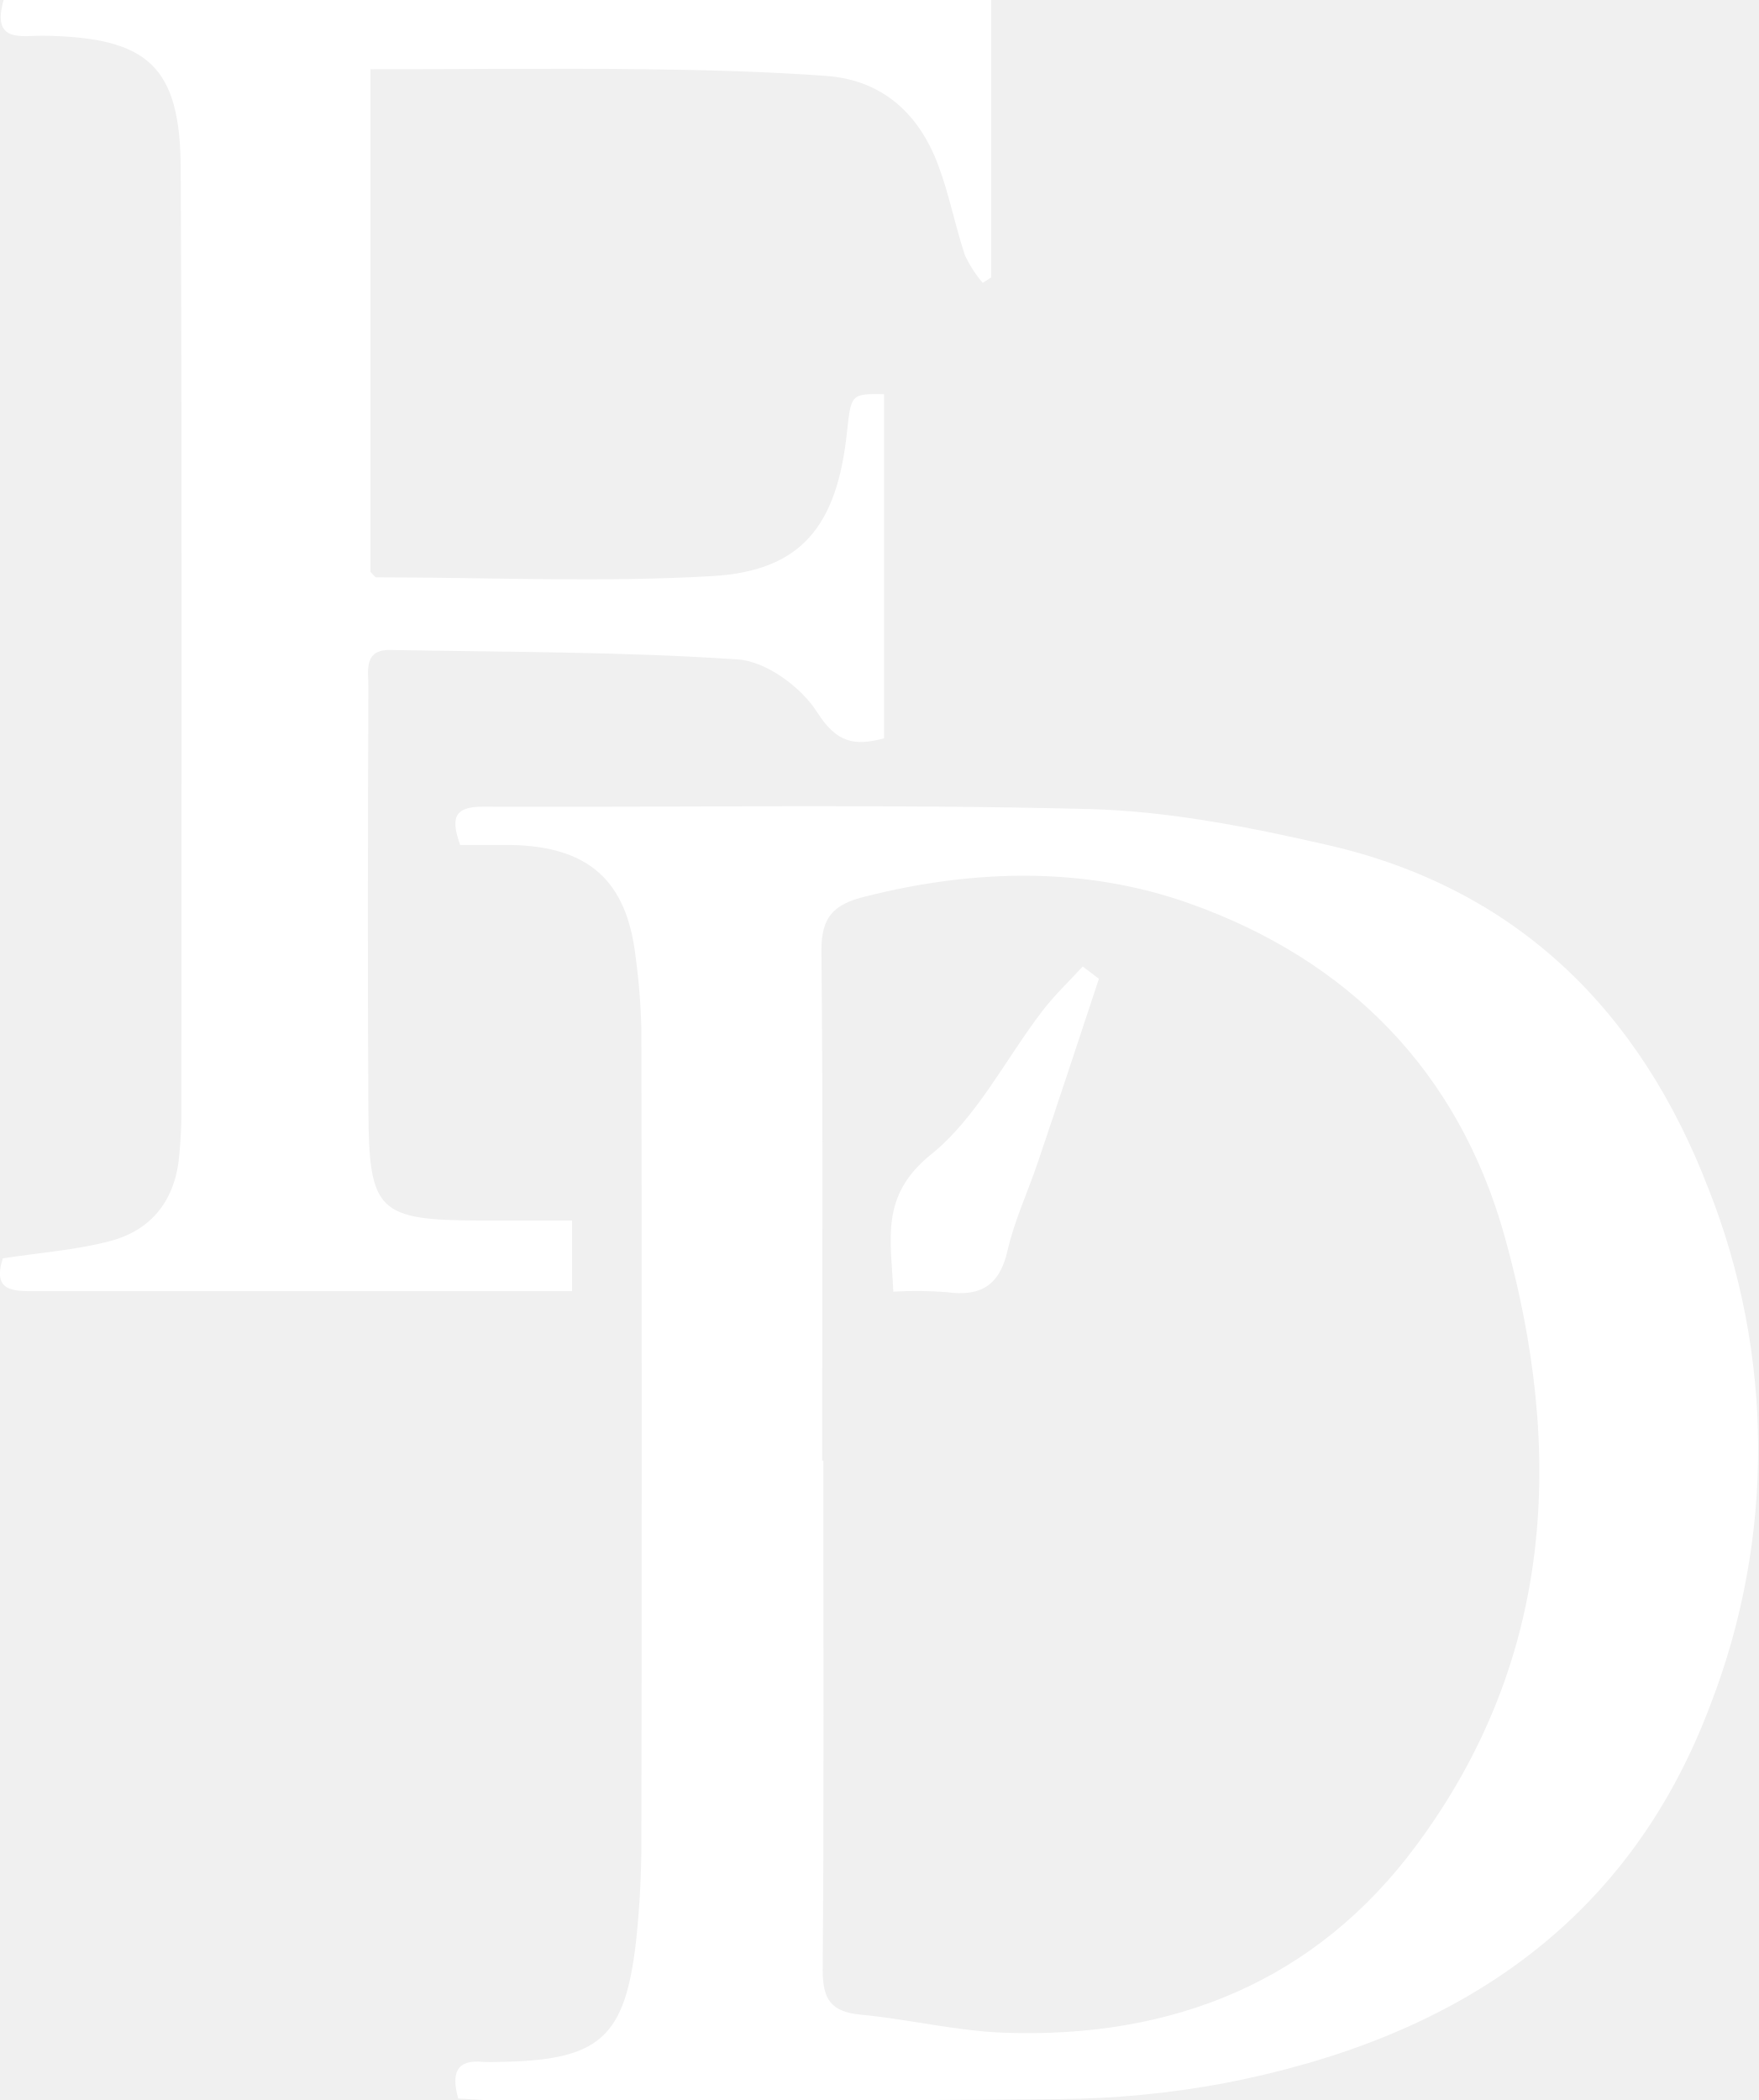
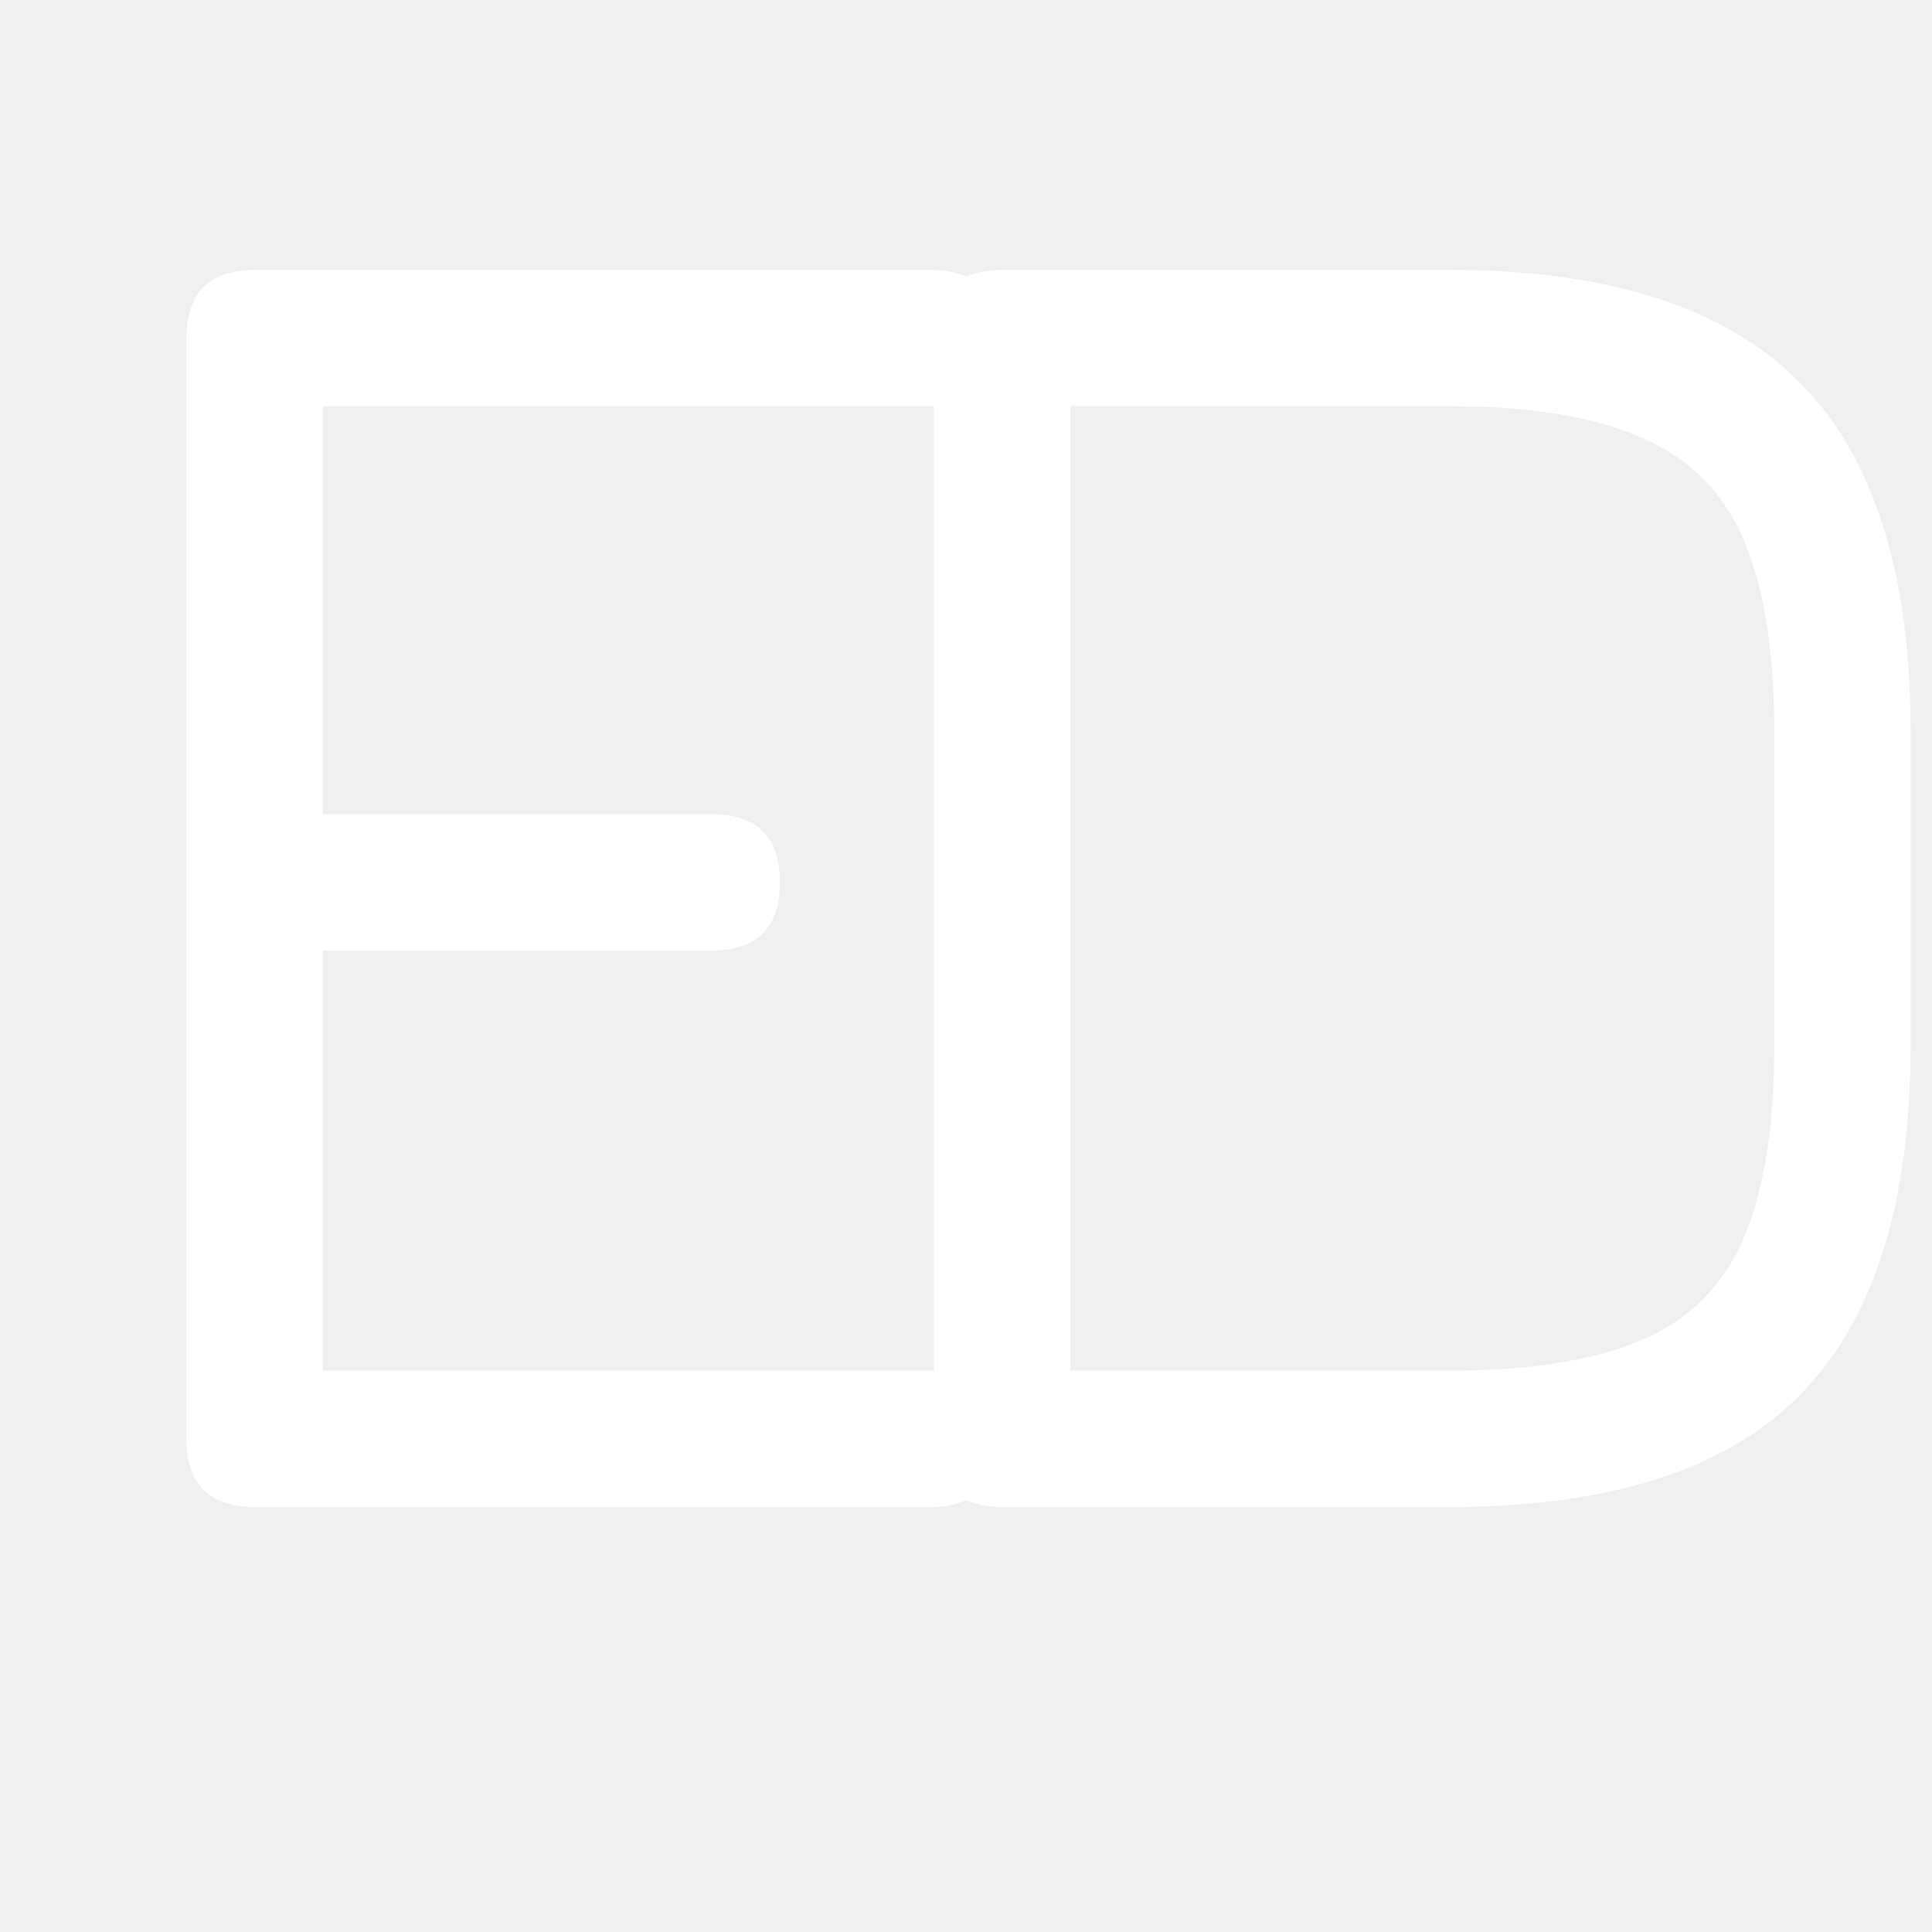
- <svg xmlns="http://www.w3.org/2000/svg" width="36" height="43" viewBox="0 0 36 43" fill="none">
-   <g clip-path="url(#clip0_36_123)">
-     <path d="M9.382 42.969C9.231 42.43 9.36 42.167 9.893 42.22C10 42.226 10.107 42.226 10.214 42.22C12.281 42.191 12.805 41.738 13.029 39.699C13.101 39.008 13.136 38.314 13.133 37.62C13.142 32.113 13.142 26.605 13.133 21.097C13.122 20.59 13.082 20.084 13.013 19.581C12.832 18.032 12.051 17.334 10.472 17.302C10.127 17.302 9.784 17.302 9.422 17.302C9.243 16.794 9.262 16.516 9.881 16.518C14.018 16.534 18.158 16.462 22.293 16.566C23.93 16.608 25.578 16.935 27.181 17.302C31.062 18.189 33.581 20.697 34.982 24.339C36.326 27.733 36.339 31.512 35.019 34.916C33.3 39.485 29.693 41.757 25.089 42.652C23.962 42.864 22.819 42.974 21.672 42.982C17.749 43.023 13.816 43 9.9 43C9.741 42.994 9.584 42.979 9.382 42.969ZM16.834 29.908H16.858C16.858 33.384 16.874 36.86 16.845 40.336C16.845 40.945 17.018 41.195 17.626 41.253C18.605 41.345 19.575 41.587 20.555 41.622C23.998 41.746 26.939 40.584 29.013 37.769C31.82 33.974 32.034 29.714 30.809 25.318C29.868 21.935 27.602 19.65 24.354 18.499C22.229 17.743 19.962 17.791 17.728 18.355C17.061 18.515 16.814 18.78 16.819 19.479C16.855 22.959 16.834 26.434 16.834 29.908Z" fill="white" />
-     <path d="M0.058 25.766C0.825 25.649 1.545 25.596 2.231 25.419C3.128 25.19 3.604 24.546 3.674 23.619C3.697 23.353 3.714 23.085 3.714 22.817C3.714 16.37 3.73 9.924 3.7 3.478C3.698 1.35 3.031 0.761 0.877 0.731C0.425 0.731 -0.178 0.877 0.075 0H20.295V5.68L20.122 5.793C19.976 5.621 19.854 5.431 19.758 5.228C19.557 4.622 19.437 3.988 19.214 3.391C18.82 2.33 18.071 1.638 16.912 1.554C15.69 1.466 14.462 1.432 13.236 1.418C11.373 1.395 9.508 1.418 7.586 1.418V11.709C7.633 11.753 7.67 11.822 7.708 11.822C10.004 11.822 12.304 11.929 14.591 11.796C16.412 11.688 17.138 10.767 17.342 8.853C17.427 8.063 17.427 8.063 18.102 8.07V15.118C17.502 15.278 17.14 15.219 16.739 14.595C16.418 14.078 15.692 13.543 15.112 13.503C12.747 13.342 10.369 13.353 7.995 13.309C7.437 13.299 7.545 13.74 7.543 14.058C7.533 16.948 7.525 19.838 7.543 22.728C7.553 24.816 7.739 24.986 9.847 24.992C10.454 24.992 11.062 24.992 11.713 24.992V26.437H10.918C7.525 26.437 4.133 26.437 0.742 26.437C0.261 26.442 -0.16 26.445 0.058 25.766Z" fill="white" />
-     <path d="M22.501 20.042C22.086 21.294 21.674 22.547 21.252 23.796C21.049 24.401 20.771 24.989 20.63 25.607C20.47 26.323 20.074 26.556 19.381 26.458C19.018 26.43 18.654 26.427 18.291 26.448C18.246 25.377 18.012 24.483 19.064 23.639C20.003 22.882 20.588 21.685 21.347 20.696C21.594 20.375 21.893 20.092 22.169 19.79L22.501 20.042Z" fill="white" />
-   </g>
-   <defs>
-     <clipPath id="clip0_36_123">
-       <rect width="36" height="43" fill="white" />
-     </clipPath>
-   </defs>
+ <svg xmlns="http://www.w3.org/2000/svg" width="50" height="50" viewBox="0 0 50 50" fill="none">
+   <path d="M6.6 39C5.416 39 4.824 38.408 4.824 37.224V8.76C4.824 7.576 5.416 6.984 6.6 6.984H24.072C25.256 6.984 25.848 7.576 25.848 8.76C25.848 9.928 25.256 10.512 24.072 10.512H8.352V21.072H18.408C19.592 21.072 20.184 21.656 20.184 22.824C20.184 24.008 19.592 24.6 18.408 24.6H8.352V35.472H24.072C25.256 35.472 25.848 36.056 25.848 37.224C25.848 38.408 25.256 39 24.072 39H6.6Z" fill="white" />
+   <path d="M25.95 39C24.766 39 24.174 38.408 24.174 37.224V8.76C24.174 7.576 24.766 6.984 25.95 6.984H37.518C41.63 6.984 44.646 7.952 46.566 9.888C48.486 11.808 49.446 14.824 49.446 18.936V27.048C49.446 31.16 48.486 34.184 46.566 36.12C44.662 38.04 41.646 39 37.518 39H25.95ZM27.702 35.472H37.518C39.598 35.472 41.254 35.208 42.486 34.68C43.718 34.152 44.598 33.272 45.126 32.04C45.654 30.808 45.918 29.144 45.918 27.048V18.936C45.918 16.856 45.654 15.2 45.126 13.968C44.598 12.736 43.718 11.856 42.486 11.328C41.254 10.784 39.598 10.512 37.518 10.512H27.702V35.472Z" fill="white" />
</svg>
